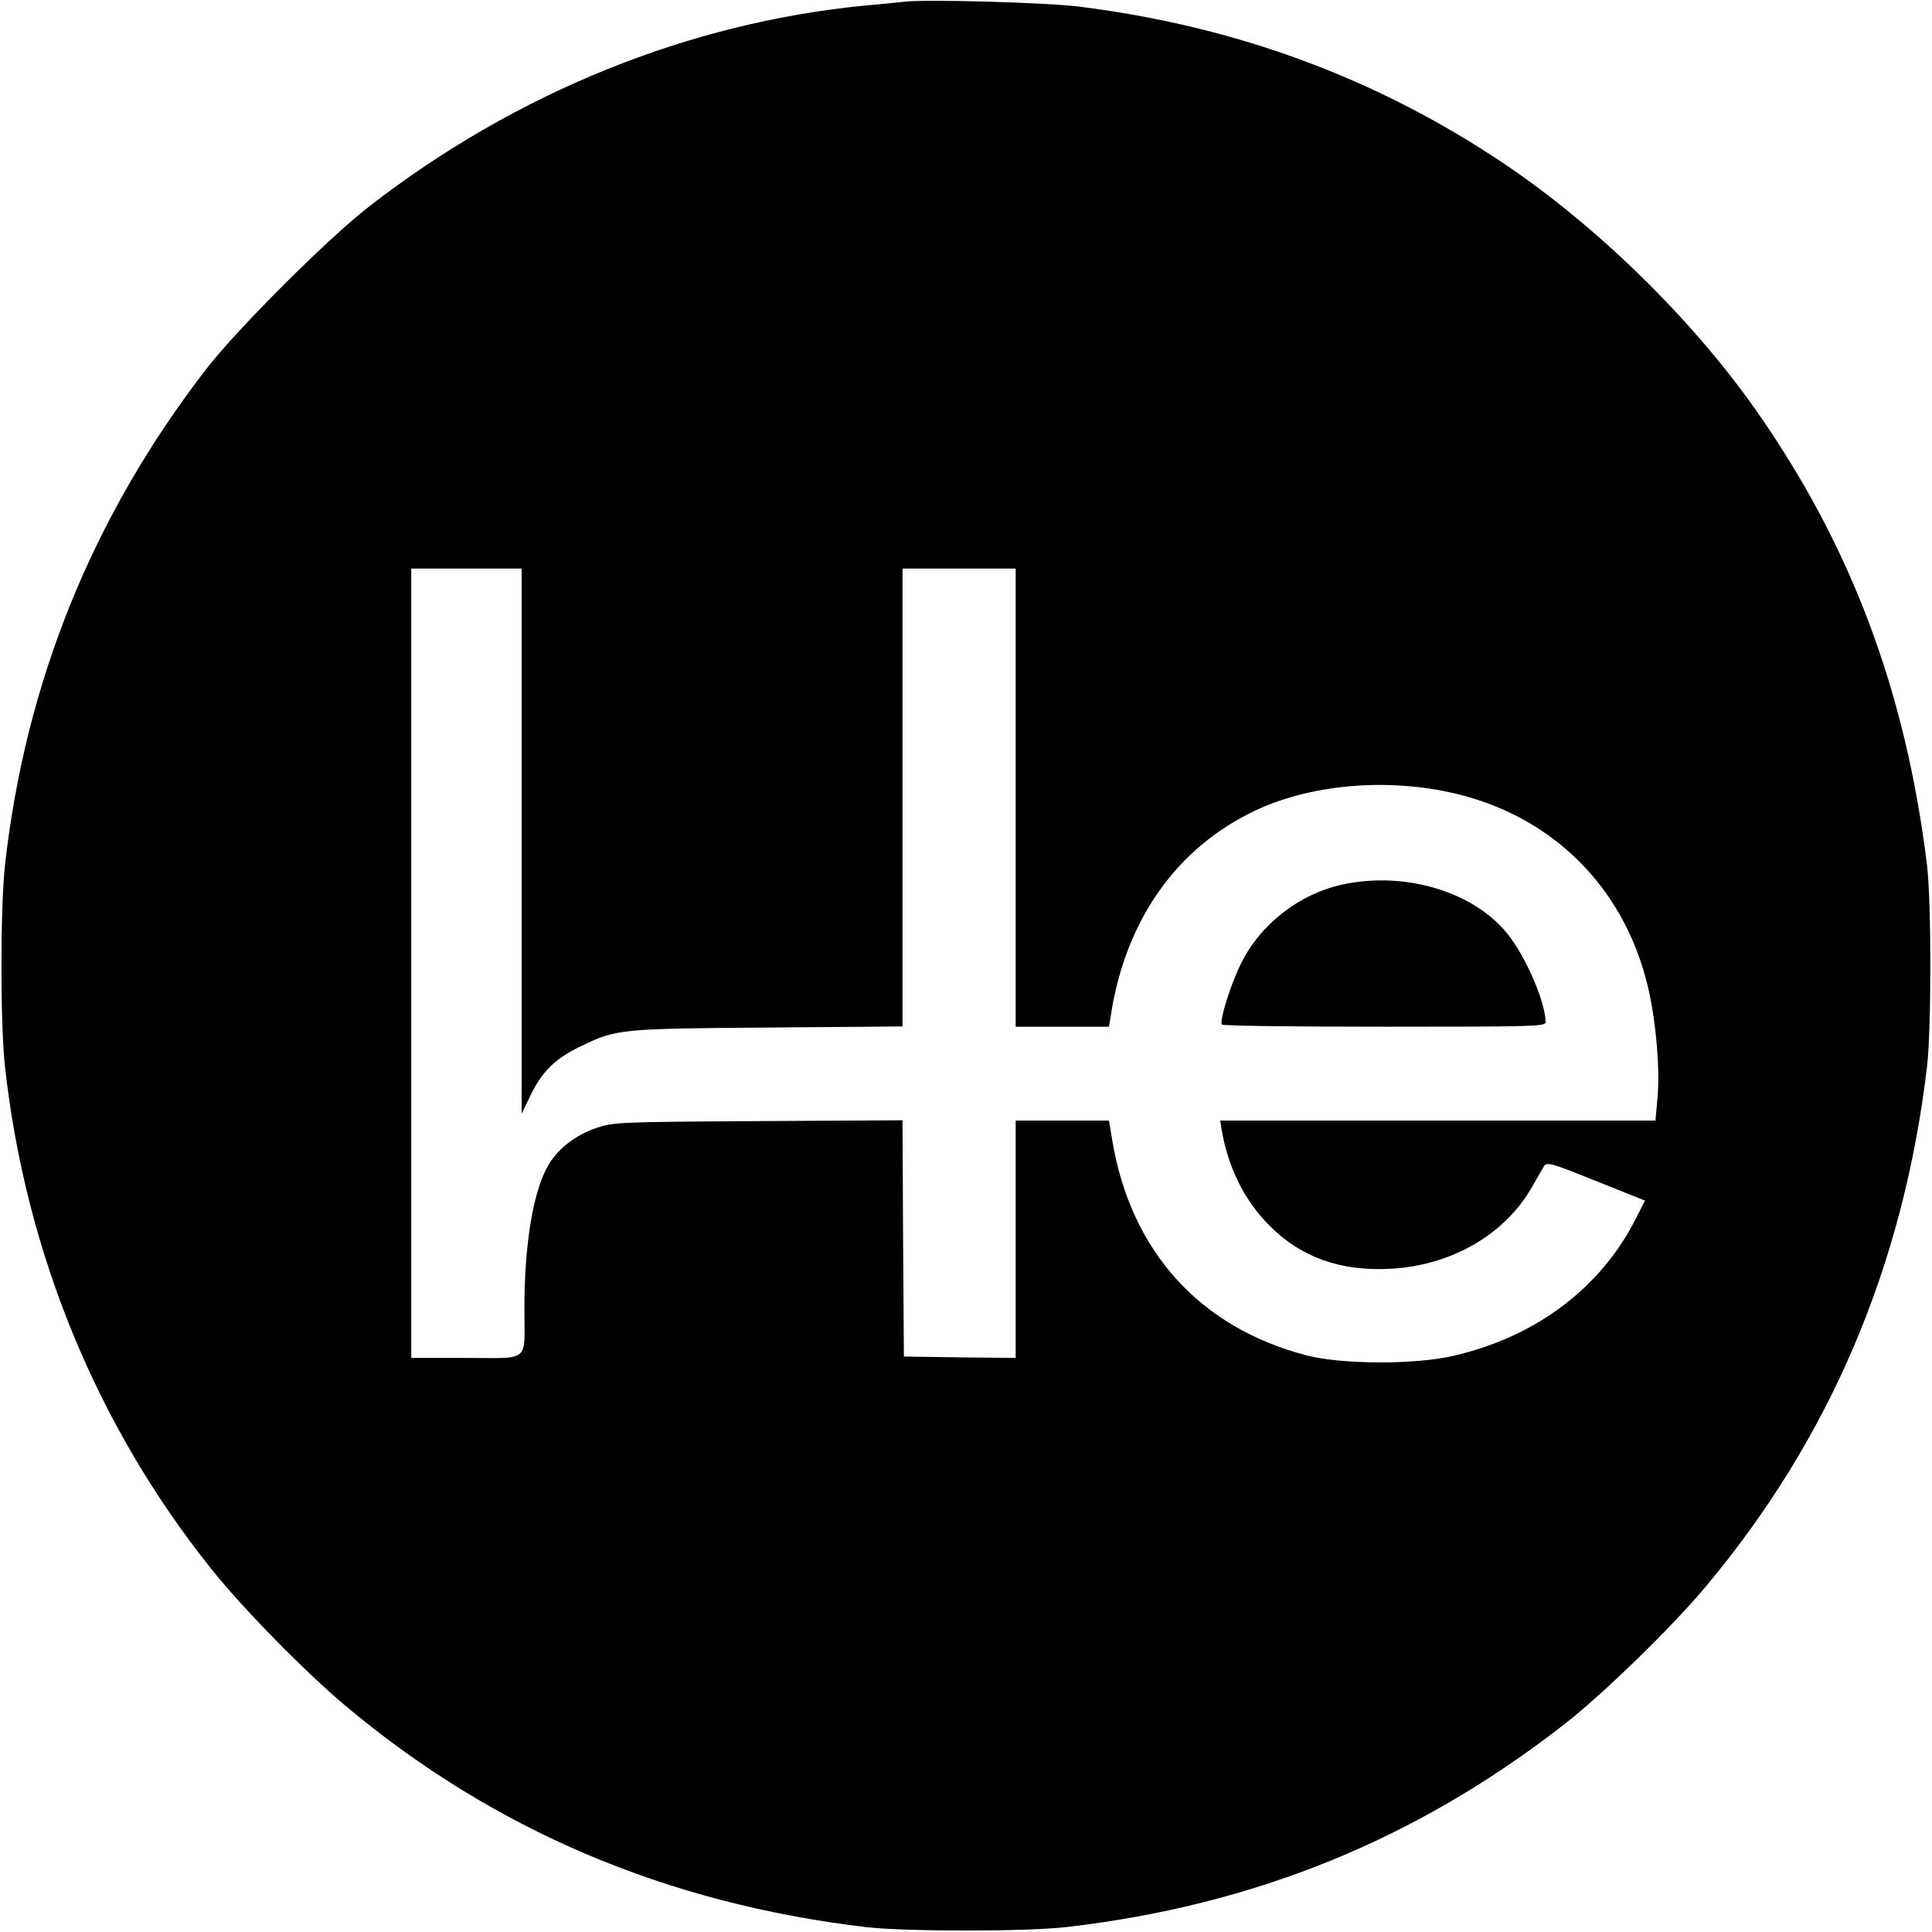
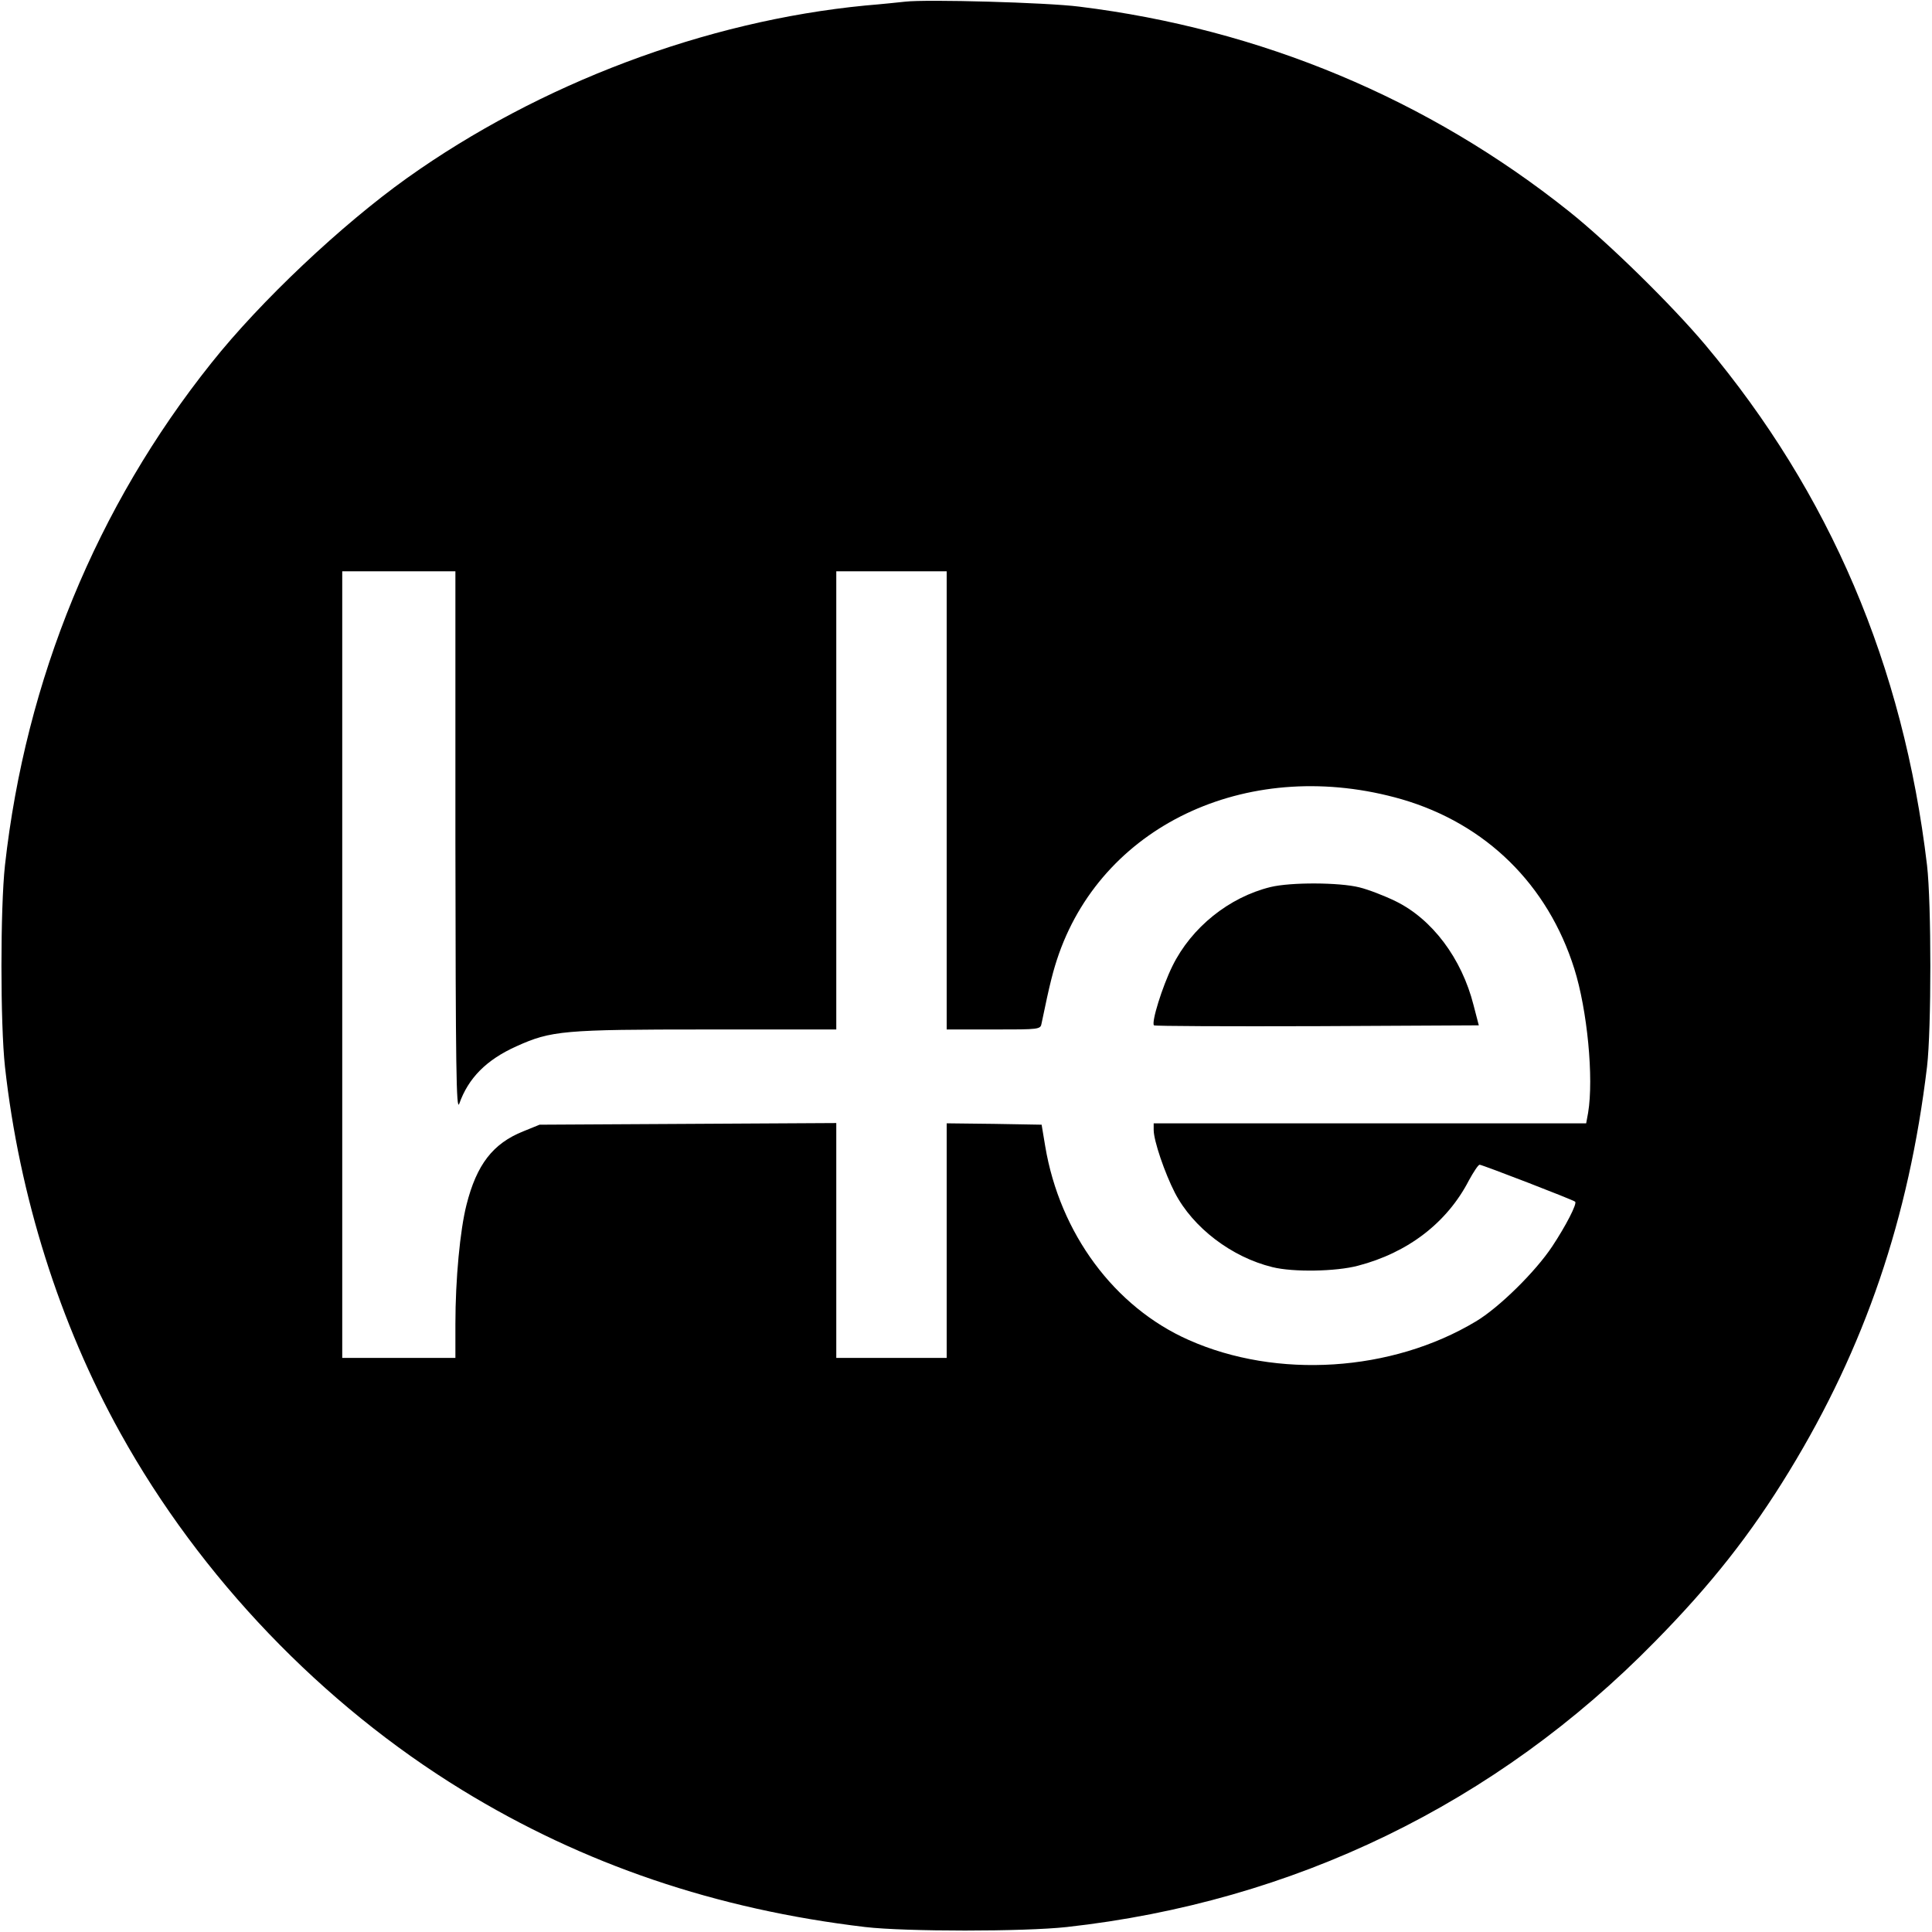
<svg xmlns="http://www.w3.org/2000/svg" version="1.0" width="700pt" height="700pt" viewBox="0 0 700 700" preserveAspectRatio="xMidYMid meet">
  <g transform="translate(0,700) scale(0.1,-0.1)" fill="#000000" stroke="none">
-     <path d="M3280 6994 c-19 -2 -84 -9 -145 -14 -639 -62 -1264 -315 -1795 -726 -149 -115 -481 -446 -595 -594 -410 -532 -653 -1132 -727 -1795 -17 -155 -17 -575 0 -730 75 -673 332 -1300 748 -1820 114 -143 339 -372 484 -494 537 -451 1163 -717 1885 -803 142 -17 586 -17 730 0 682 79 1268 318 1802 734 138 107 389 351 512 498 451 538 717 1162 803 1885 16 139 16 595 0 730 -77 629 -275 1158 -620 1649 -234 333 -577 668 -917 896 -460 308 -968 495 -1535 566 -117 15 -552 27 -630 18z m-1390 -3041 l0 -988 35 72 c41 83 90 130 181 173 128 62 143 63 677 67 l487 4 0 830 0 829 205 0 205 0 0 -830 0 -830 169 0 169 0 7 43 c54 347 241 609 529 743 210 97 496 117 742 53 334 -87 579 -331 668 -668 33 -121 51 -310 42 -423 l-8 -88 -789 0 -788 0 5 -32 c24 -140 83 -258 174 -349 114 -115 258 -166 439 -156 220 12 414 124 512 297 19 33 39 67 44 76 10 14 31 8 165 -46 85 -34 165 -66 178 -71 l22 -9 -34 -67 c-127 -250 -361 -426 -658 -495 -139 -33 -406 -32 -533 1 -387 100 -638 377 -705 779 l-12 72 -169 0 -169 0 0 -430 0 -430 -202 2 -203 3 -3 428 -2 428 -523 -3 c-507 -3 -524 -4 -587 -25 -75 -26 -139 -75 -174 -136 -54 -93 -86 -283 -86 -519 0 -198 24 -178 -211 -178 l-199 0 0 1430 0 1430 200 0 200 0 0 -987z" />
-     <path d="M4863 3795 c-156 -34 -297 -144 -367 -287 -37 -74 -78 -206 -69 -220 2 -5 267 -8 589 -8 529 0 584 1 584 16 0 67 -63 219 -127 306 -119 163 -376 244 -610 193z" />
+     <path d="M3280 6994 c-19 -2 -84 -9 -145 -14 -578 -56 -1180 -283 -1660 -625 -237 -169 -531 -446 -709 -670 -416 -521 -673 -1147 -748 -1820 -17 -155 -17 -575 0 -730 52 -469 198 -931 418 -1327 290 -523 731 -983 1239 -1294 439 -269 920 -432 1460 -496 145 -17 576 -17 730 0 822 91 1556 447 2131 1034 203 206 348 390 487 618 274 449 433 916 499 1465 16 136 16 592 0 730 -86 725 -352 1347 -803 1885 -122 145 -351 370 -494 484 -510 407 -1117 661 -1775 742 -117 15 -553 27 -630 18z m-1630 -3046 c1 -816 3 -977 14 -947 33 93 98 159 207 208 126 57 171 61 689 61 l470 0 0 830 0 830 200 0 200 0 0 -830 0 -830 170 0 c168 0 170 0 174 23 30 145 42 192 63 252 169 476 700 715 1242 559 305 -89 529 -309 625 -614 47 -149 71 -396 50 -522 l-7 -38 -783 0 -784 0 0 -24 c0 -39 40 -156 77 -228 66 -127 206 -233 353 -269 76 -19 231 -16 310 5 181 47 323 156 402 309 17 31 34 57 39 57 9 0 341 -128 346 -134 8 -7 -34 -88 -83 -162 -61 -92 -193 -222 -277 -272 -305 -183 -721 -209 -1040 -67 -269 119 -467 386 -520 702 l-13 78 -172 3 -172 2 0 -425 0 -425 -200 0 -200 0 0 425 0 426 -537 -3 -538 -3 -59 -24 c-110 -44 -169 -120 -206 -267 -23 -91 -40 -268 -40 -431 l0 -123 -205 0 -205 0 0 1425 0 1425 205 0 205 0 0 -982z" />
+     <path d="M4603 3786 c-150 -37 -286 -146 -355 -286 -37 -75 -77 -204 -67 -215 3 -3 269 -4 591 -3 l586 3 -19 73 c-43 170 -150 312 -283 377 -39 19 -98 42 -131 50 -72 18 -248 19 -322 1z" />
  </g>
</svg>
